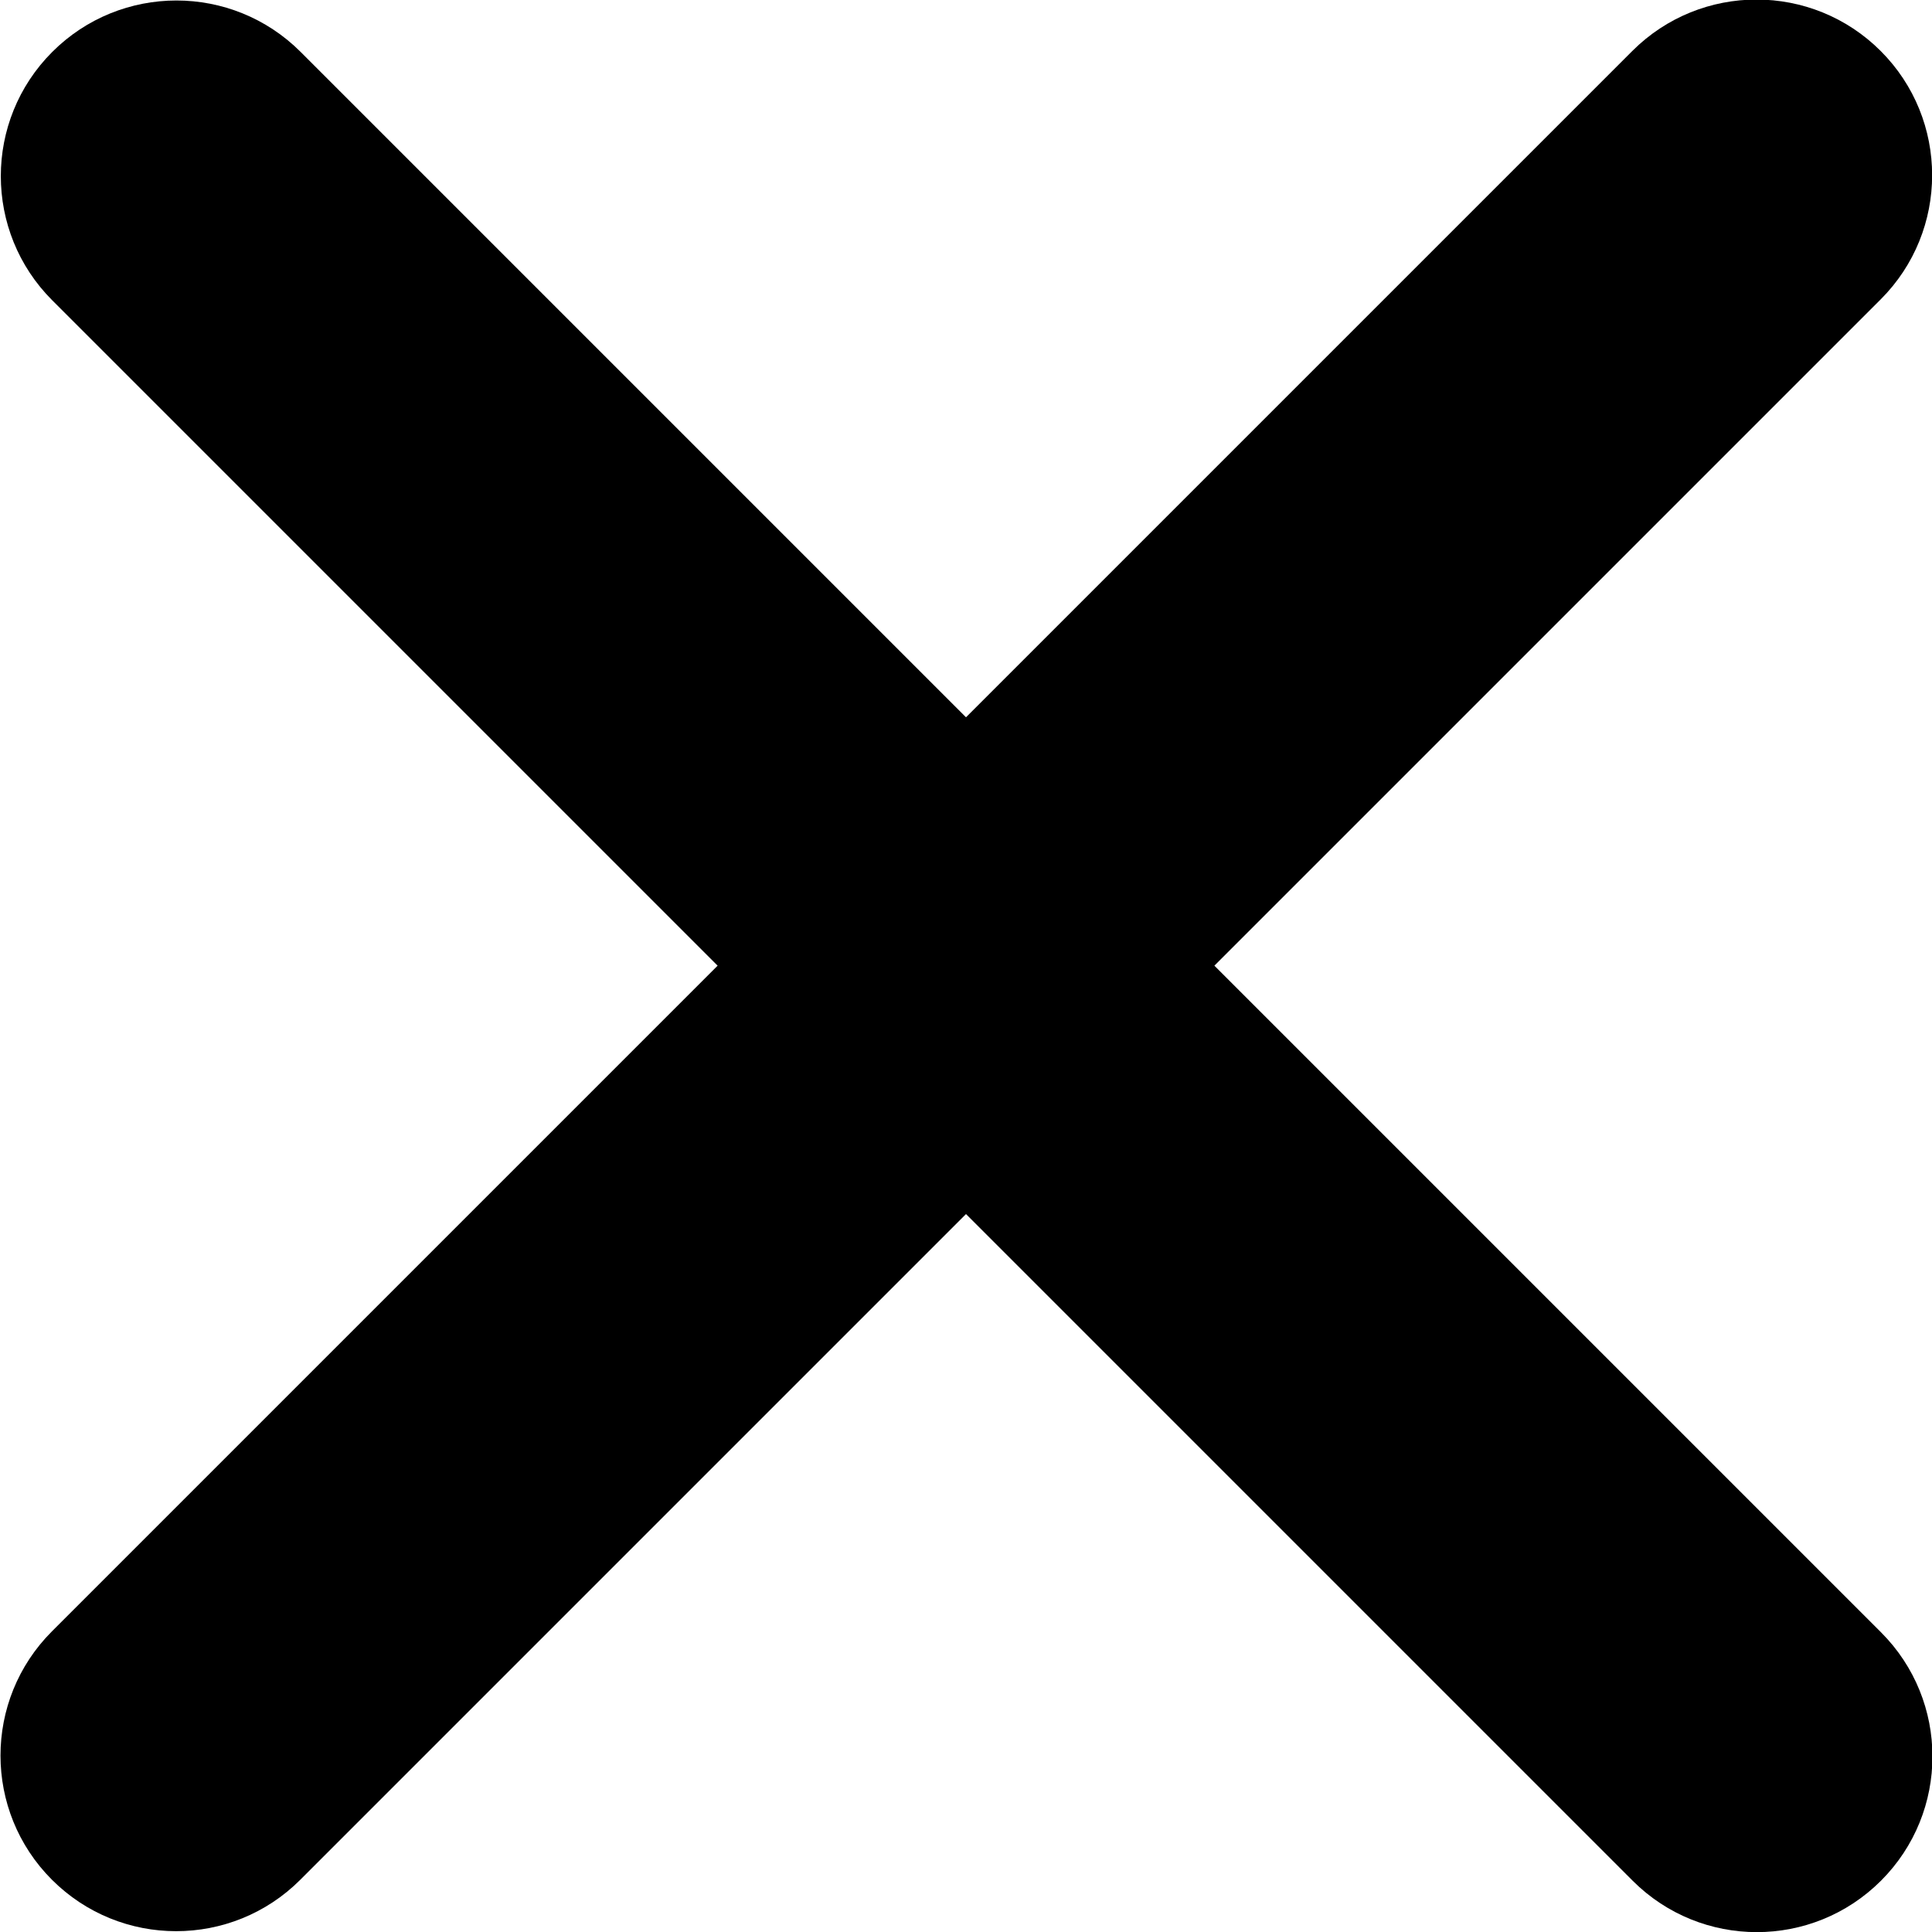
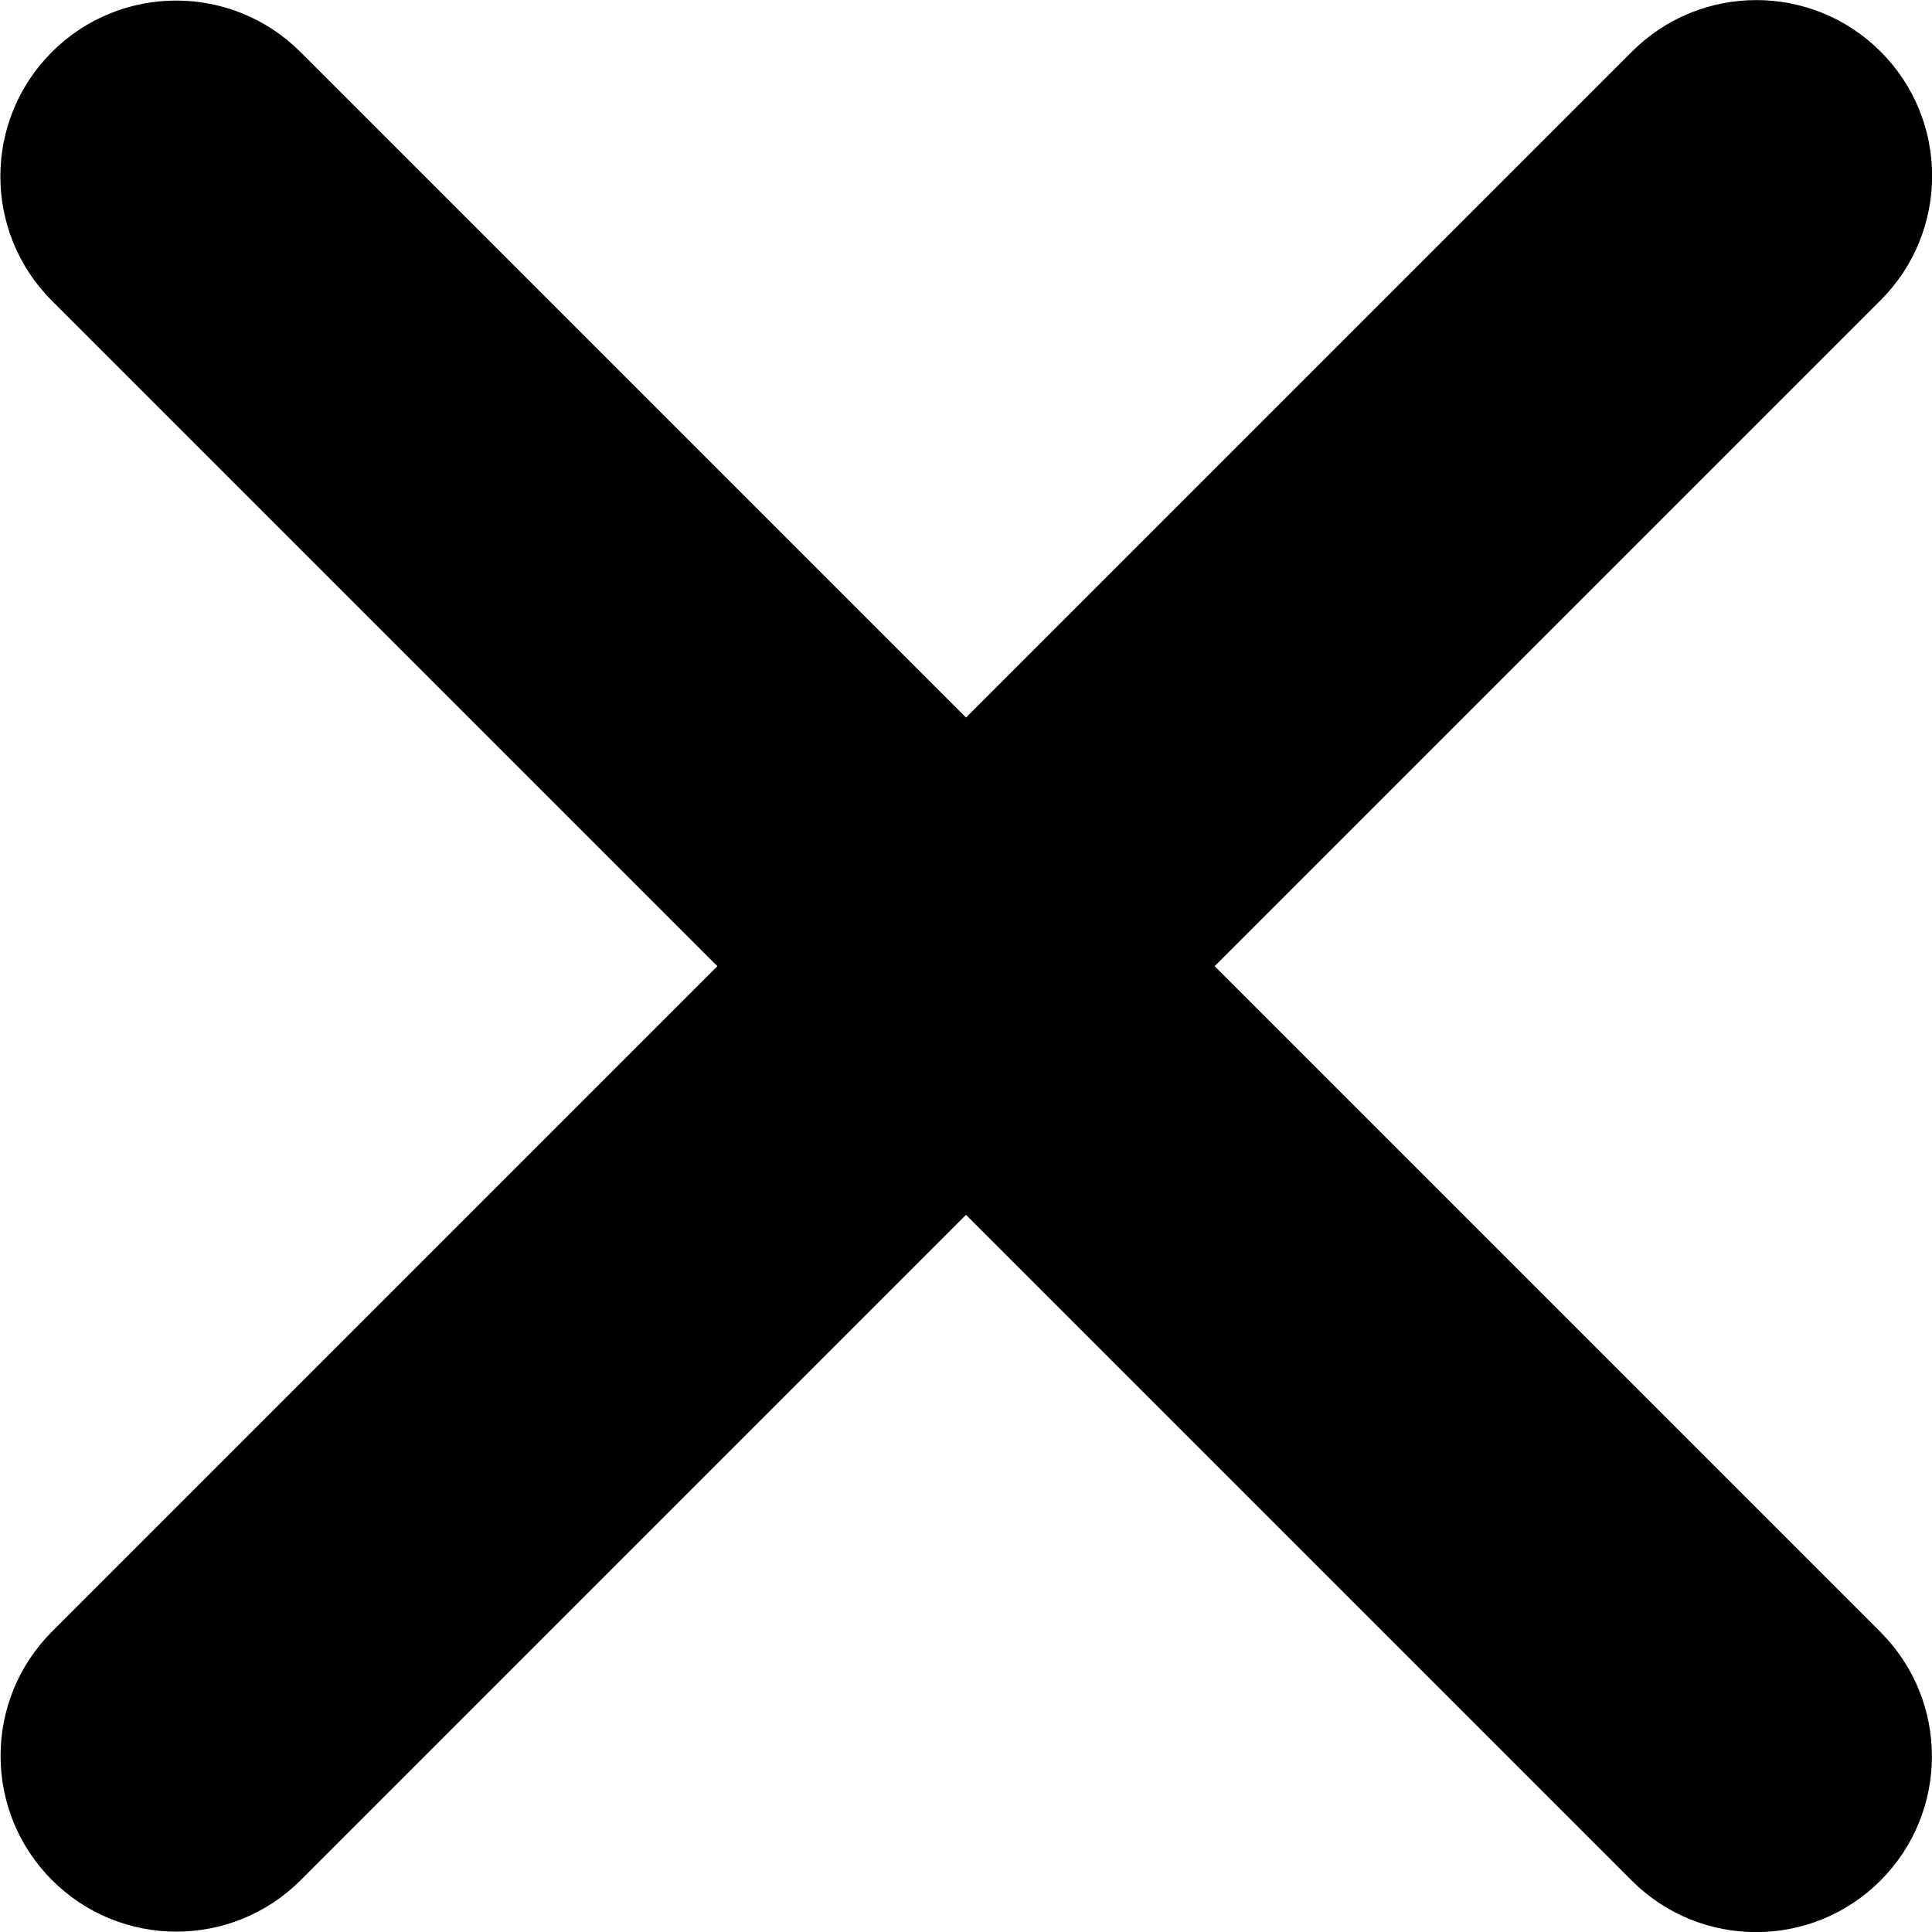
- <svg xmlns="http://www.w3.org/2000/svg" id="Layer_1" data-name="Layer 1" viewBox="0 0 22 22">
-   <rect x="9" y="-3.73" width="4" height="29.45" rx="2" transform="translate(11 -4.56) rotate(45)" />
-   <rect x="9" y="-3.73" width="4" height="29.45" rx="2" transform="translate(26.56 11) rotate(135)" />
+ <svg xmlns="http://www.w3.org/2000/svg" id="Layer_1" data-name="Layer 1" viewBox="0 0 20 20">
+   <rect x="8.18" y="-3.39" width="3.64" height="26.77" rx="1.82" transform="translate(10 -4.14) rotate(45)" />
+   <rect x="8.18" y="-3.39" width="3.64" height="26.77" rx="1.82" transform="translate(24.14 10) rotate(135)" />
</svg>
